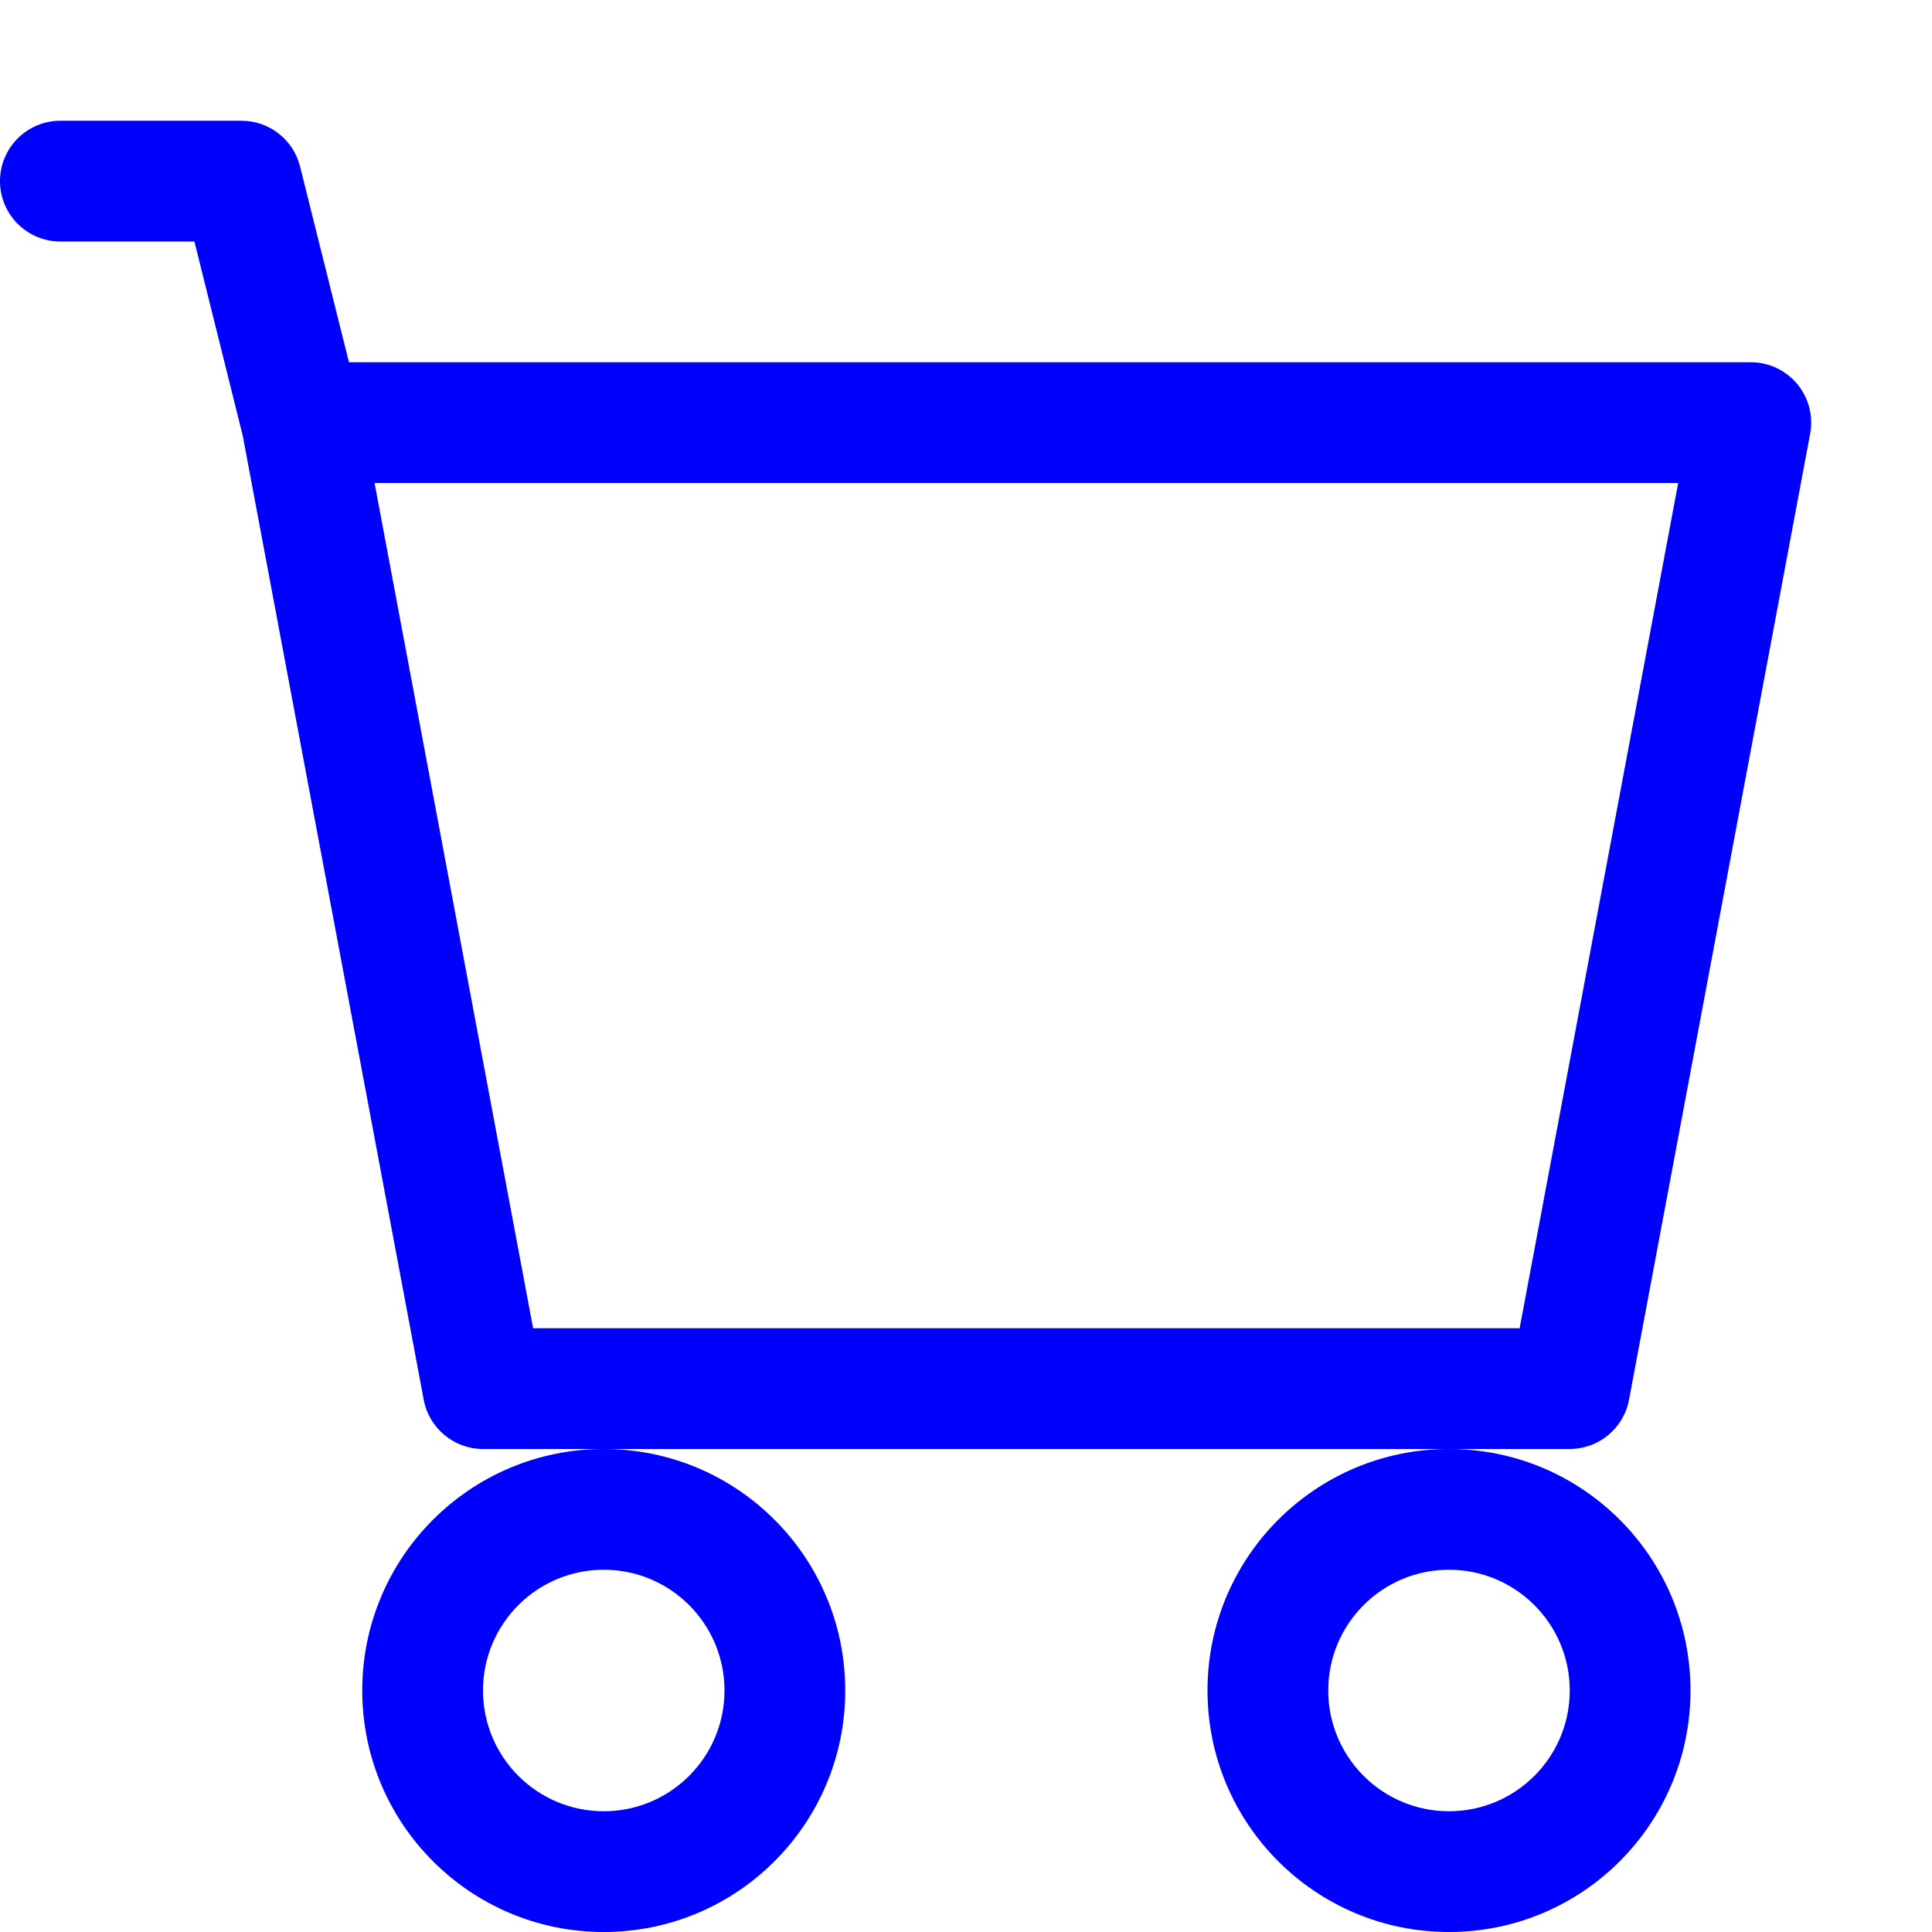
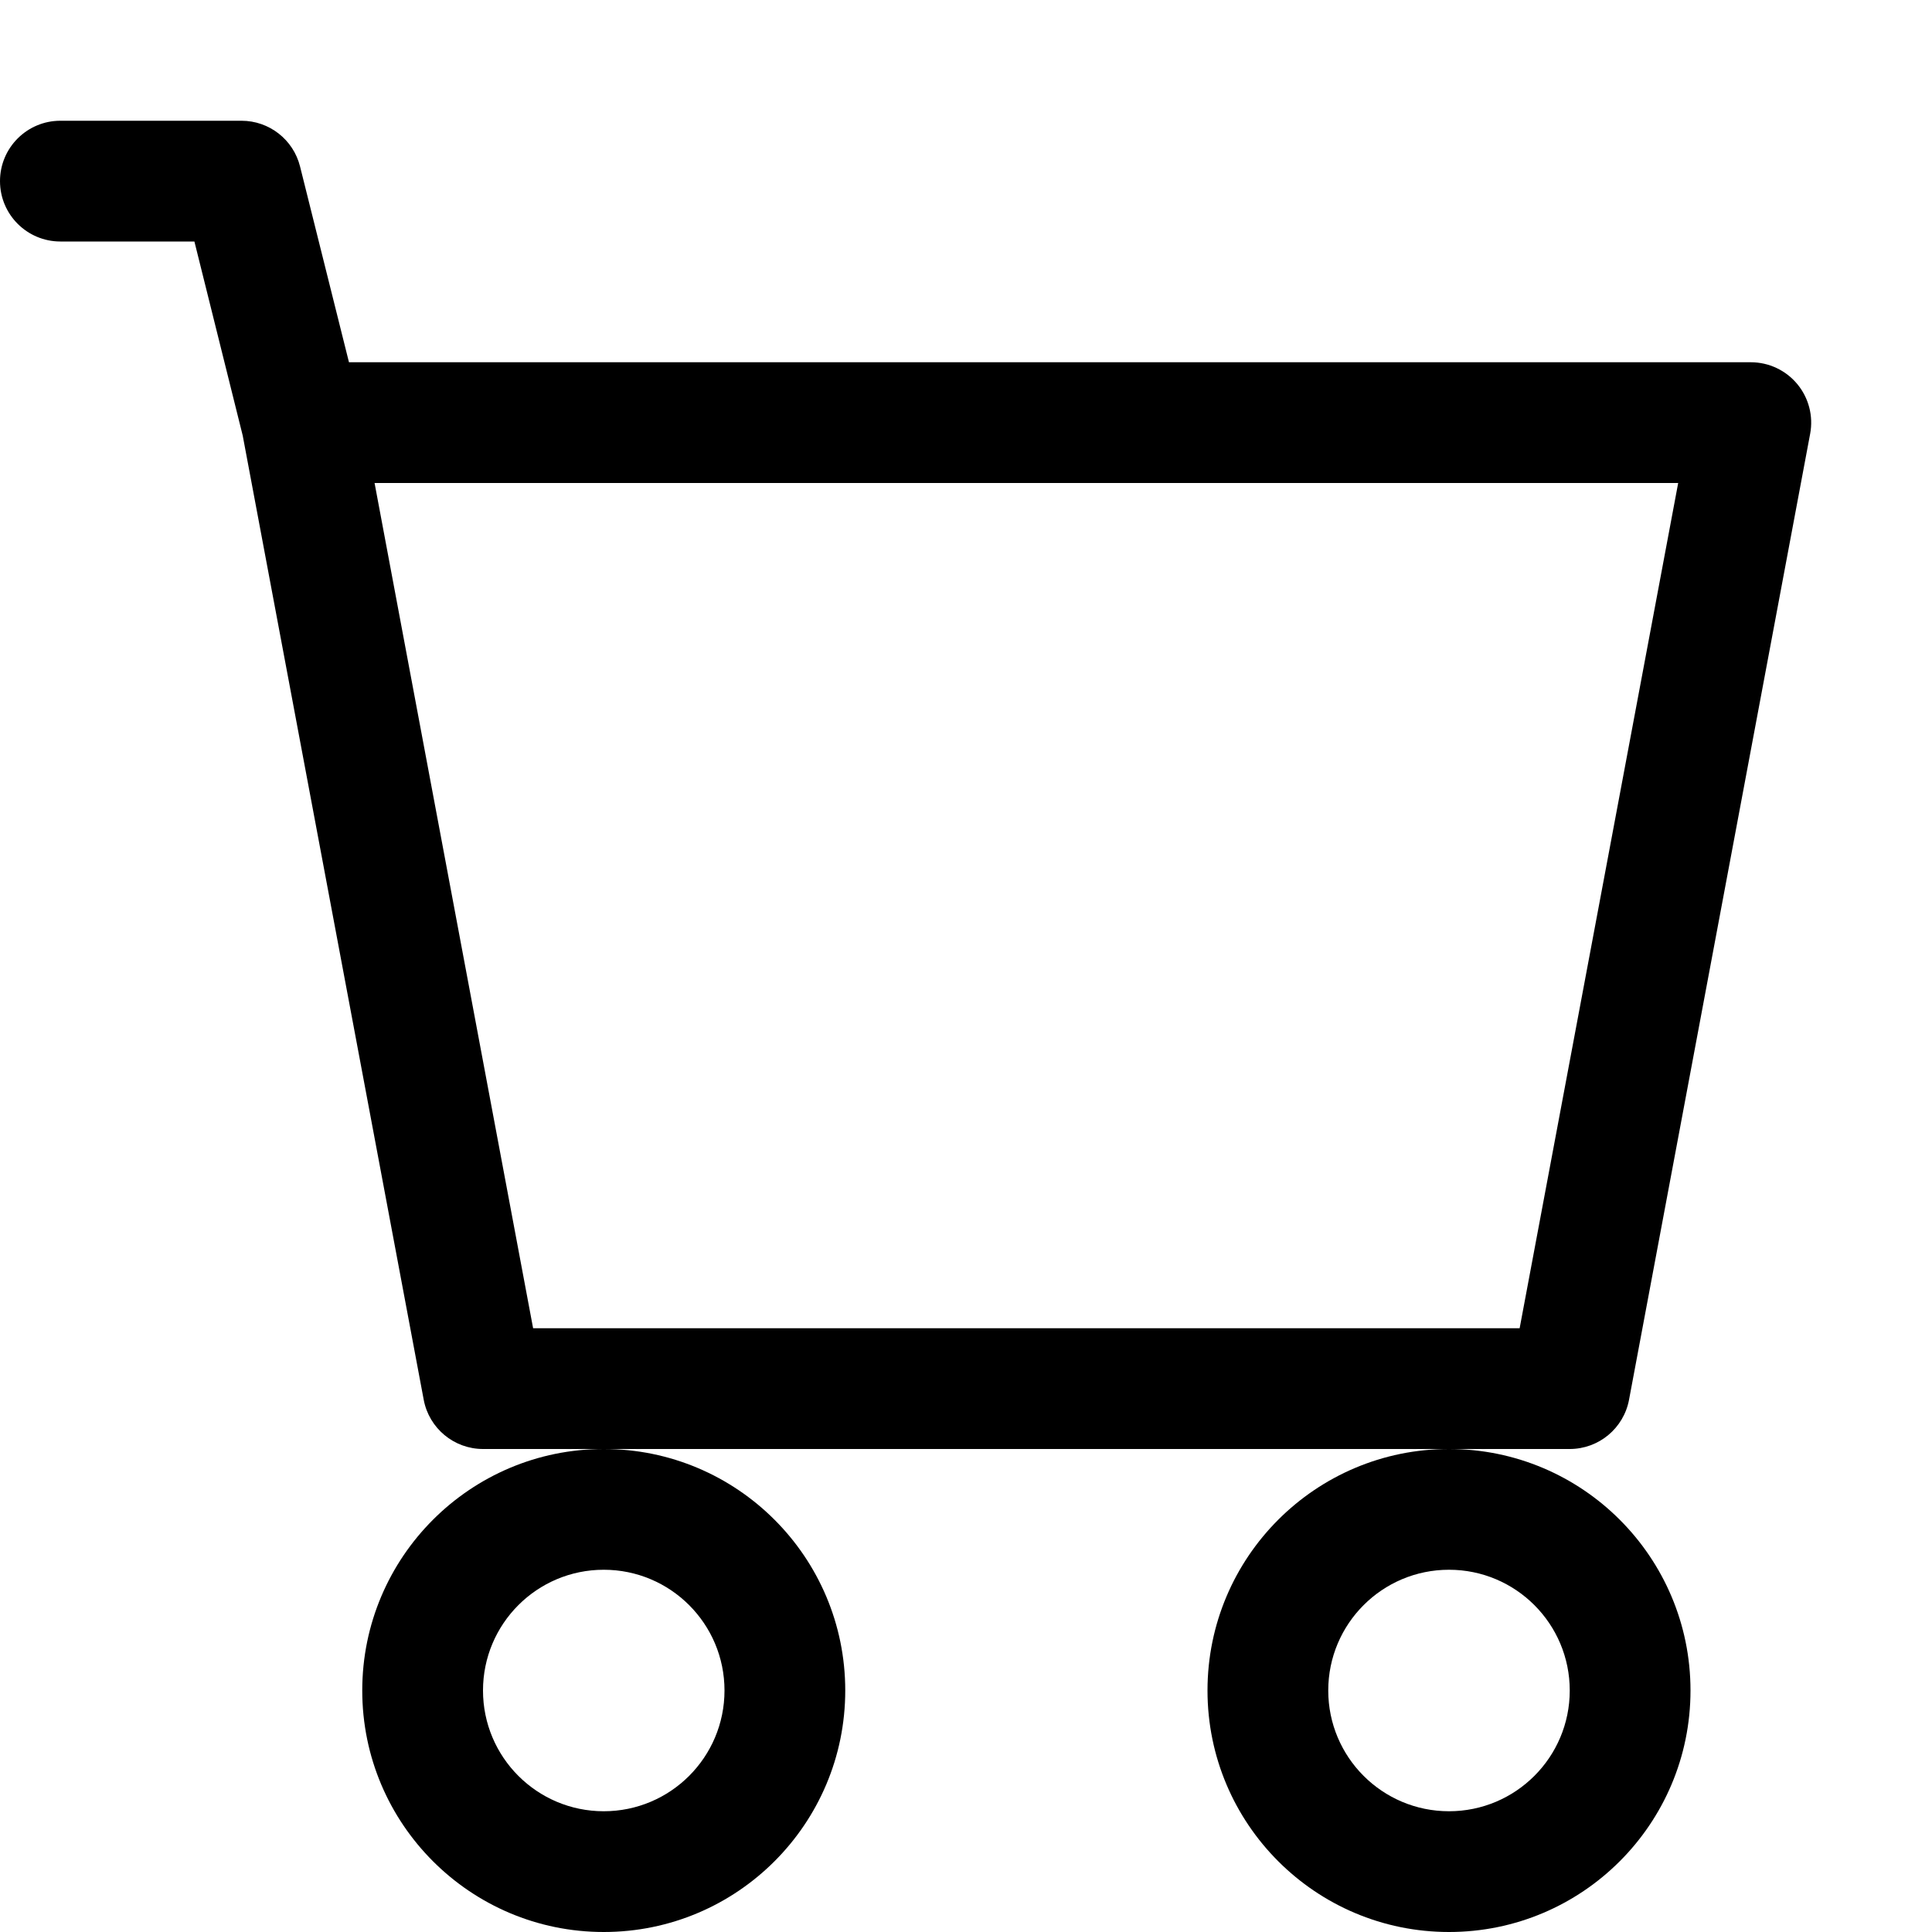
- <svg xmlns="http://www.w3.org/2000/svg" width="16" height="16" fill="blue" class="bi bi-cart" viewBox="0 0 16 16">
+ <svg xmlns="http://www.w3.org/2000/svg" width="16" height="16" fill="black" class="bi bi-cart" viewBox="0 0 16 16">
  <path d="M0 1.5A.5.5 0 0 1 .5 1H2a.5.5 0 0 1 .485.379L2.89 3H14.5a.5.5 0 0 1 .491.592l-1.5 8A.5.5 0 0 1 13 12H4a.5.5 0 0 1-.491-.408L2.01 3.607 1.61 2H.5a.5.5 0 0 1-.5-.5M3.102 4l1.313 7h8.17l1.313-7zM5 12a2 2 0 1 0 0 4 2 2 0 0 0 0-4m7 0a2 2 0 1 0 0 4 2 2 0 0 0 0-4m-7 1a1 1 0 1 1 0 2 1 1 0 0 1 0-2m7 0a1 1 0 1 1 0 2 1 1 0 0 1 0-2" />
</svg>
